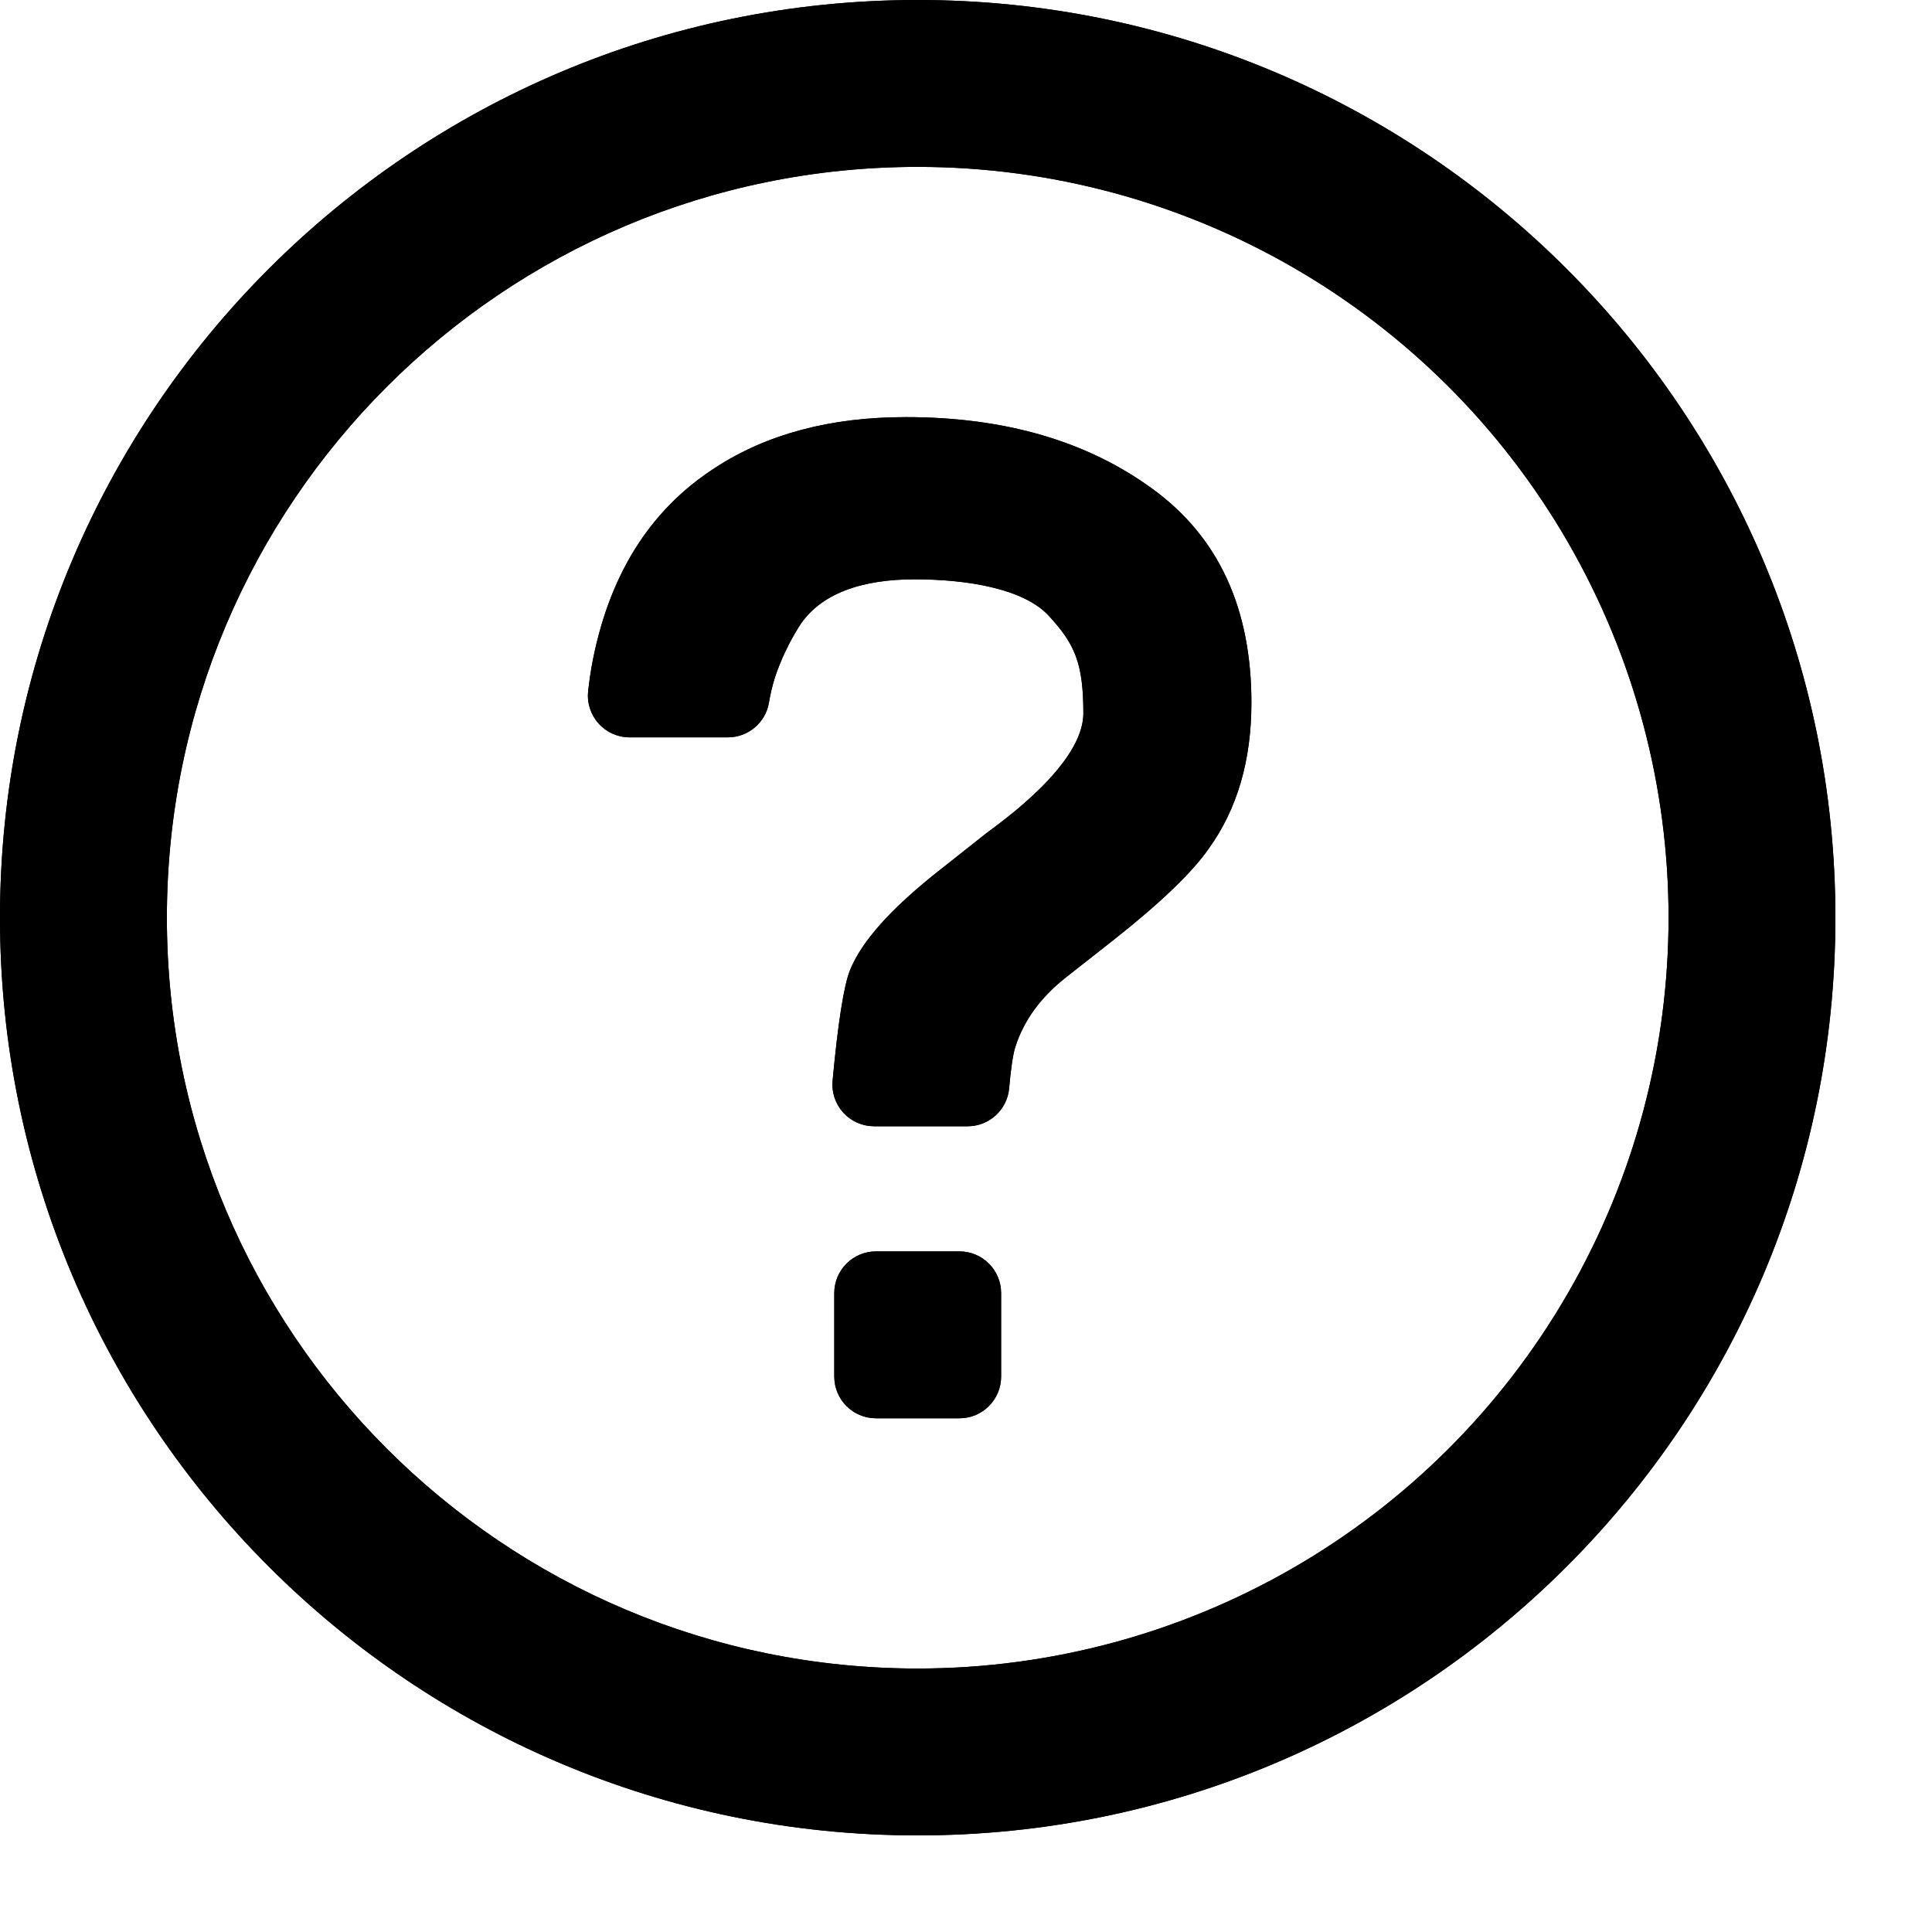
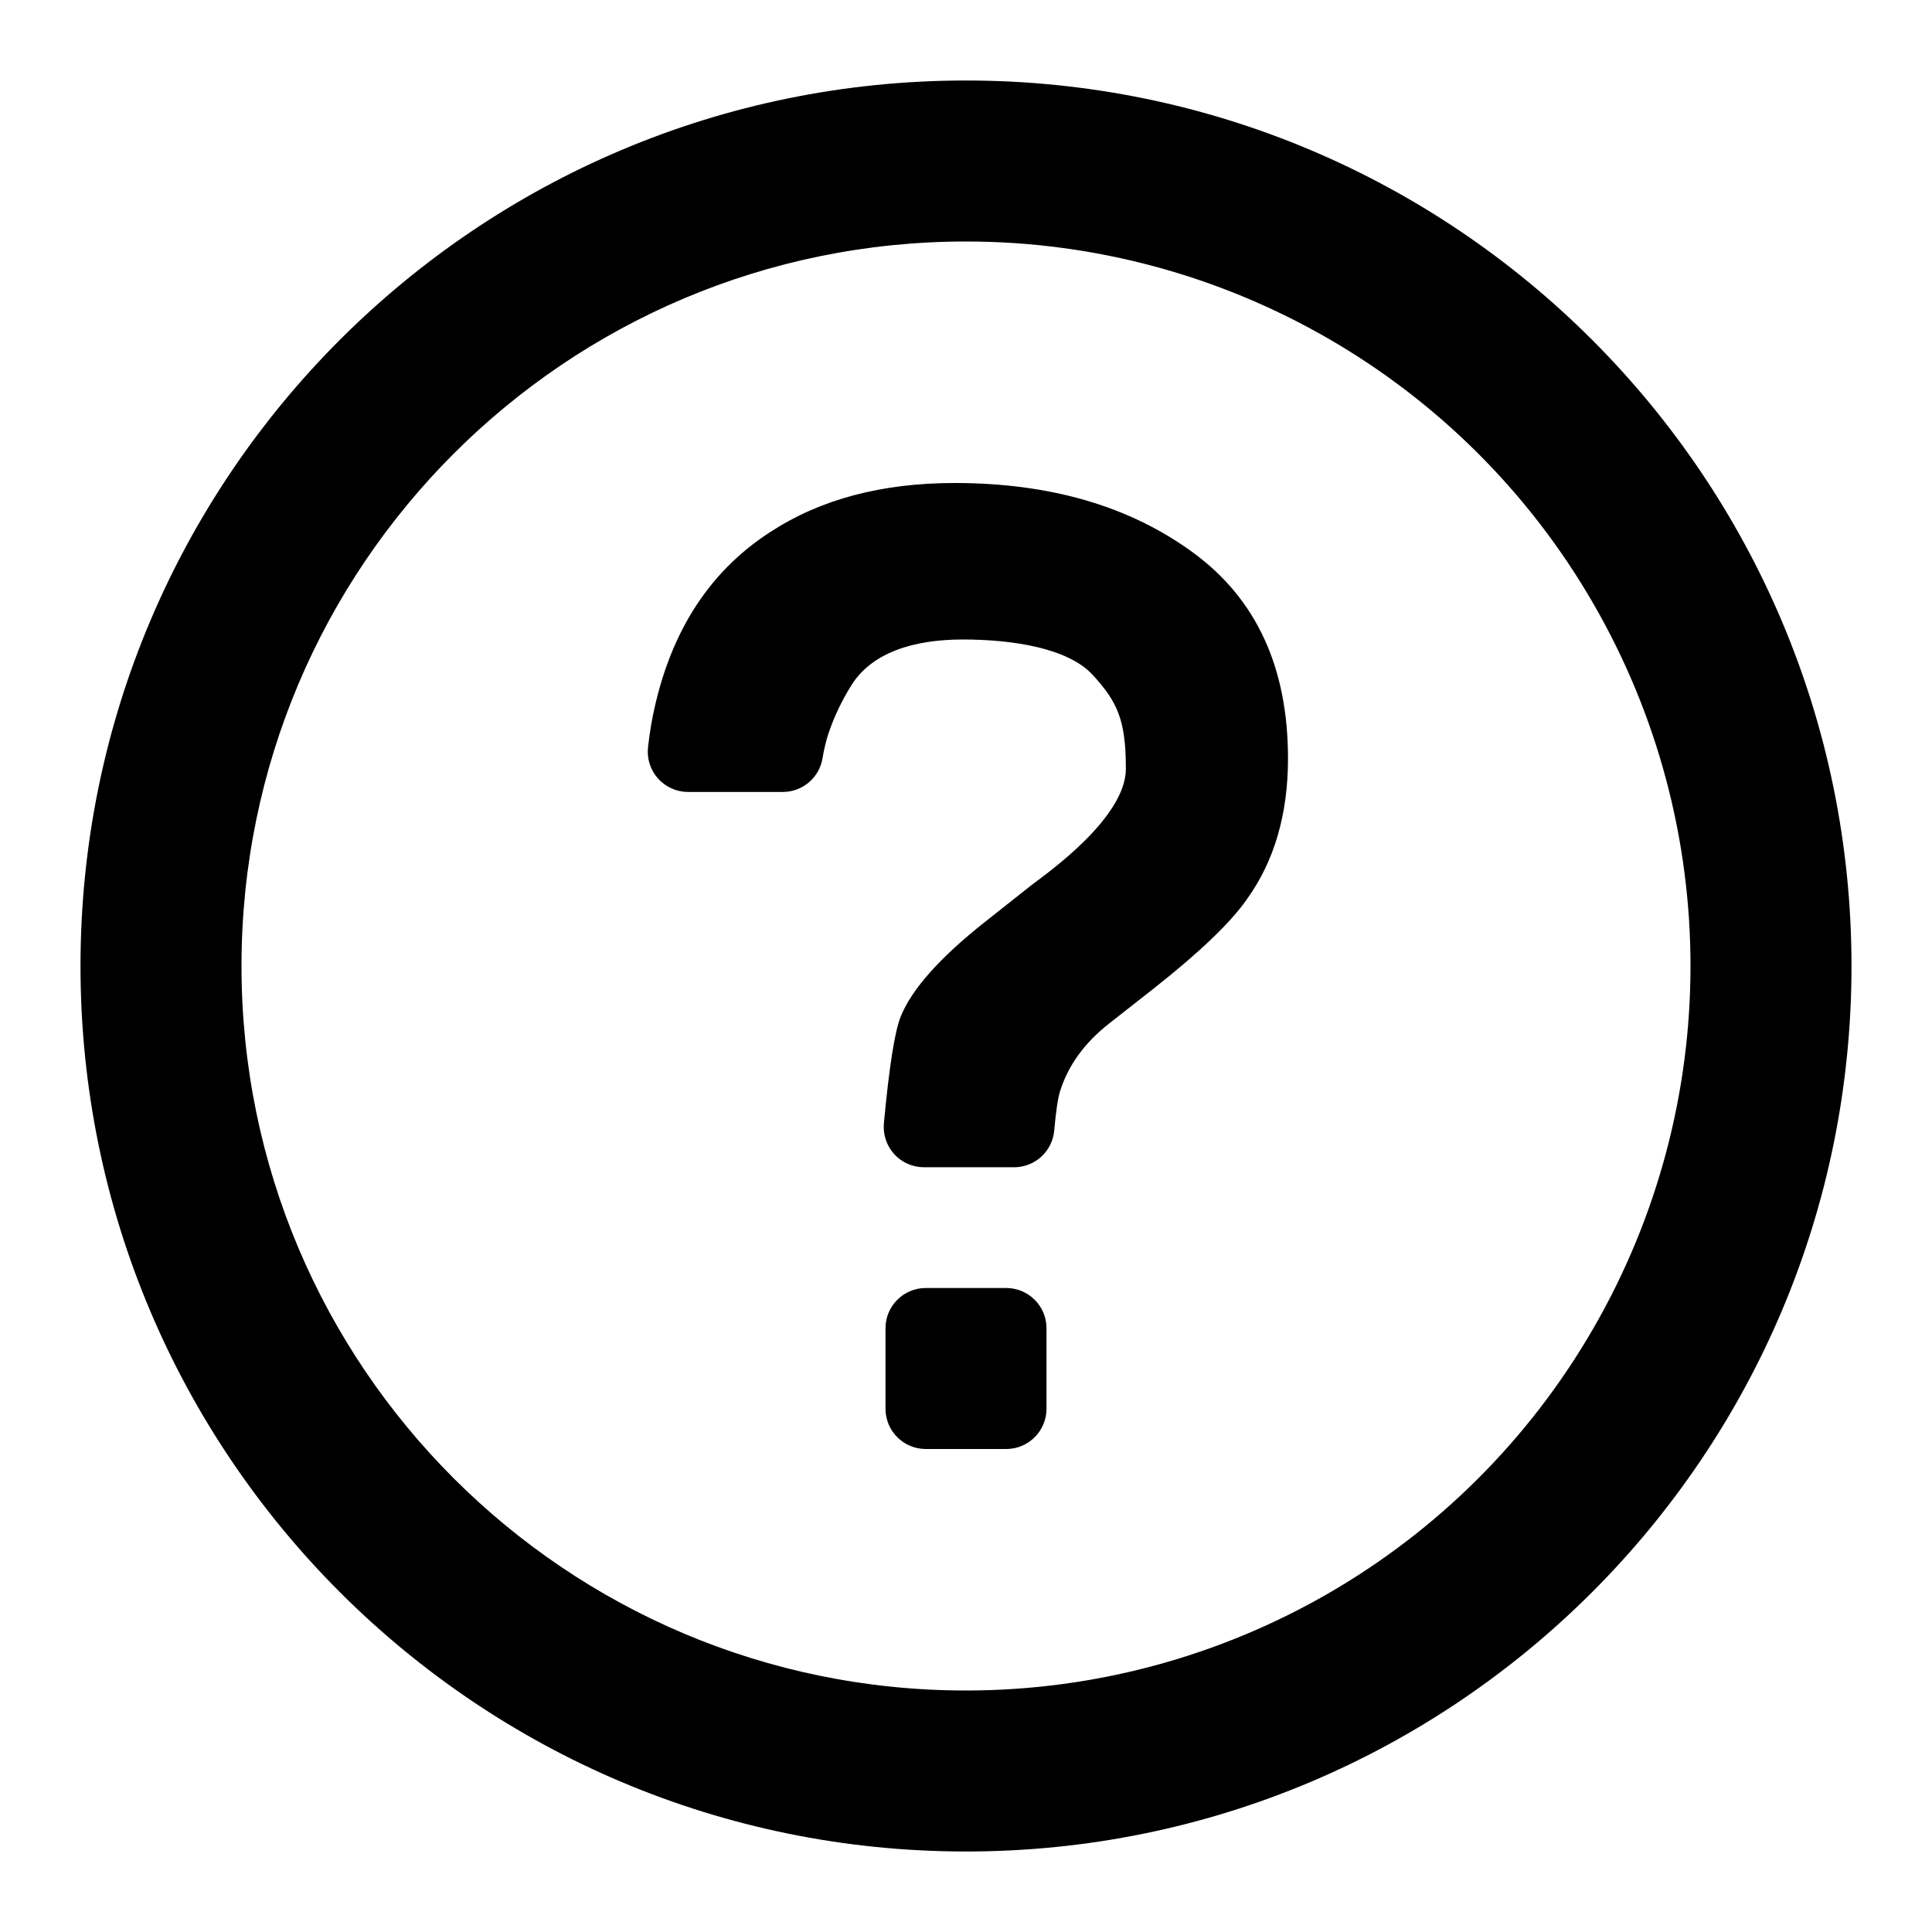
- <svg xmlns="http://www.w3.org/2000/svg" width="40px" height="40px" viewBox="0 0 40 40" version="1.1">
-   <path d="M19,34.545 C24.554,34.545 29.686,31.583 32.463,26.773 C35.24,21.963 35.24,16.037 32.463,11.227 C29.686,6.417 24.554,3.455 19,3.455 C10.414,3.455 3.455,10.414 3.455,19 C3.455,27.586 10.414,34.545 19,34.545 L19,34.545 Z M19,38 C8.507,38 0,29.493 0,19 C0,8.507 8.507,0 19,0 C29.493,0 38,8.507 38,19 C38,29.493 29.493,38 19,38 Z M18.136,25.909 L19.864,25.909 C20.341,25.909 20.727,26.296 20.727,26.773 L20.727,28.5 C20.727,28.977 20.341,29.364 19.864,29.364 L18.136,29.364 C17.659,29.364 17.273,28.977 17.273,28.5 L17.273,26.773 C17.273,26.296 17.659,25.909 18.136,25.909 Z M12.177,14.305 C12.2,14.112 12.222,13.951 12.245,13.822 C12.581,11.948 13.435,10.569 14.803,9.687 C15.874,8.987 17.192,8.636 18.755,8.636 C20.808,8.636 22.513,9.134 23.871,10.129 C25.23,11.122 25.909,12.595 25.909,14.547 C25.909,15.744 25.615,16.753 25.023,17.573 C24.678,18.069 24.014,18.705 23.033,19.478 L22.066,20.238 C21.539,20.653 21.19,21.137 21.017,21.689 C20.971,21.84 20.929,22.119 20.893,22.529 C20.855,22.975 20.481,23.318 20.033,23.318 L18.098,23.318 C17.855,23.318 17.624,23.216 17.46,23.037 C17.296,22.857 17.216,22.617 17.238,22.375 C17.35,21.173 17.47,20.413 17.596,20.093 C17.832,19.499 18.442,18.815 19.423,18.041 L20.416,17.255 C20.745,17.007 22.43,15.82 22.43,14.768 C22.43,13.718 22.247,13.331 21.719,12.754 C21.192,12.179 20.004,11.994 18.931,11.994 C17.877,11.994 16.977,12.272 16.537,12.982 C16.333,13.31 16.166,13.661 16.046,14.019 C15.991,14.192 15.949,14.369 15.92,14.549 C15.849,14.963 15.489,15.266 15.069,15.266 L13.036,15.266 C12.79,15.266 12.555,15.161 12.392,14.978 C12.228,14.794 12.15,14.55 12.177,14.305 Z" id="形状" />
-   <path d="M19,34.545 C24.554,34.545 29.686,31.583 32.463,26.773 C35.24,21.963 35.24,16.037 32.463,11.227 C29.686,6.417 24.554,3.455 19,3.455 C10.414,3.455 3.455,10.414 3.455,19 C3.455,27.586 10.414,34.545 19,34.545 L19,34.545 Z M19,38 C8.507,38 0,29.493 0,19 C0,8.507 8.507,0 19,0 C29.493,0 38,8.507 38,19 C38,29.493 29.493,38 19,38 Z M18.136,25.909 L19.864,25.909 C20.341,25.909 20.727,26.296 20.727,26.773 L20.727,28.5 C20.727,28.977 20.341,29.364 19.864,29.364 L18.136,29.364 C17.659,29.364 17.273,28.977 17.273,28.5 L17.273,26.773 C17.273,26.296 17.659,25.909 18.136,25.909 Z M12.177,14.305 C12.2,14.112 12.222,13.951 12.245,13.822 C12.581,11.948 13.435,10.569 14.803,9.687 C15.874,8.987 17.192,8.636 18.755,8.636 C20.808,8.636 22.513,9.134 23.871,10.129 C25.23,11.122 25.909,12.595 25.909,14.547 C25.909,15.744 25.615,16.753 25.023,17.573 C24.678,18.069 24.014,18.705 23.033,19.478 L22.066,20.238 C21.539,20.653 21.19,21.137 21.017,21.689 C20.971,21.84 20.929,22.119 20.893,22.529 C20.855,22.975 20.481,23.318 20.033,23.318 L18.098,23.318 C17.855,23.318 17.624,23.216 17.46,23.037 C17.296,22.857 17.216,22.617 17.238,22.375 C17.35,21.173 17.47,20.413 17.596,20.093 C17.832,19.499 18.442,18.815 19.423,18.041 L20.416,17.255 C20.745,17.007 22.43,15.82 22.43,14.768 C22.43,13.718 22.247,13.331 21.719,12.754 C21.192,12.179 20.004,11.994 18.931,11.994 C17.877,11.994 16.977,12.272 16.537,12.982 C16.333,13.31 16.166,13.661 16.046,14.019 C15.991,14.192 15.949,14.369 15.92,14.549 C15.849,14.963 15.489,15.266 15.069,15.266 L13.036,15.266 C12.79,15.266 12.555,15.161 12.392,14.978 C12.228,14.794 12.15,14.55 12.177,14.305 Z" id="形状" />
+ <svg xmlns="http://www.w3.org/2000/svg" width="24px" height="24px" viewBox="0 0 24 24" version="1.1">
+   <rect id="矩形备份-2" fill="#D8D8D8" opacity="0" x="0" y="0" width="24" height="24" />
+   <rect id="矩形备份-6" fill="#F9F9F9" opacity="0" x="1" y="1" width="22" height="22" />
+   <path d="M12,21 C15.215,21 18.187,19.285 19.794,16.5 C21.402,13.715 21.402,10.285 19.794,7.5 C18.187,4.715 15.215,3 12,3 C7.029,3 3,7.029 3,12 C3,16.971 7.029,21 12,21 L12,21 Z M12,23 C5.925,23 1,18.075 1,12 C1,5.925 5.925,1 12,1 C18.075,1 23,5.925 23,12 C23,18.075 18.075,23 12,23 Z M11.5,16 L12.5,16 C12.776,16 13,16.224 13,16.5 L13,17.5 C13,17.776 12.776,18 12.5,18 L11.5,18 C11.224,18 11,17.776 11,17.5 L11,16.5 C11,16.224 11.224,16 11.5,16 Z M8.05,9.282 C8.063,9.17 8.076,9.077 8.089,9.002 C8.284,7.917 8.778,7.119 9.57,6.608 C10.19,6.203 10.953,6 11.858,6 C13.047,6 14.034,6.288 14.82,6.864 C15.607,7.439 16,8.292 16,9.422 C16,10.115 15.83,10.699 15.487,11.174 C15.287,11.461 14.903,11.829 14.335,12.277 L13.775,12.717 C13.47,12.957 13.268,13.237 13.168,13.557 C13.141,13.644 13.117,13.806 13.096,14.043 C13.074,14.301 12.857,14.5 12.598,14.5 L11.478,14.5 C11.337,14.5 11.203,14.441 11.108,14.337 C11.014,14.233 10.967,14.094 10.98,13.954 C11.045,13.258 11.114,12.818 11.187,12.633 C11.324,12.289 11.677,11.893 12.245,11.445 L12.82,10.99 C13.01,10.846 13.986,10.159 13.986,9.55 C13.986,8.942 13.88,8.718 13.574,8.384 C13.269,8.051 12.581,7.944 11.96,7.944 C11.35,7.944 10.829,8.105 10.574,8.516 C10.456,8.706 10.359,8.909 10.29,9.116 C10.258,9.216 10.234,9.319 10.217,9.423 C10.176,9.663 9.967,9.838 9.724,9.838 L8.547,9.838 C8.405,9.838 8.269,9.777 8.174,9.671 C8.079,9.565 8.034,9.423 8.05,9.282 Z" id="形状" fill="#000000" fill-rule="nonzero" />
</svg>
